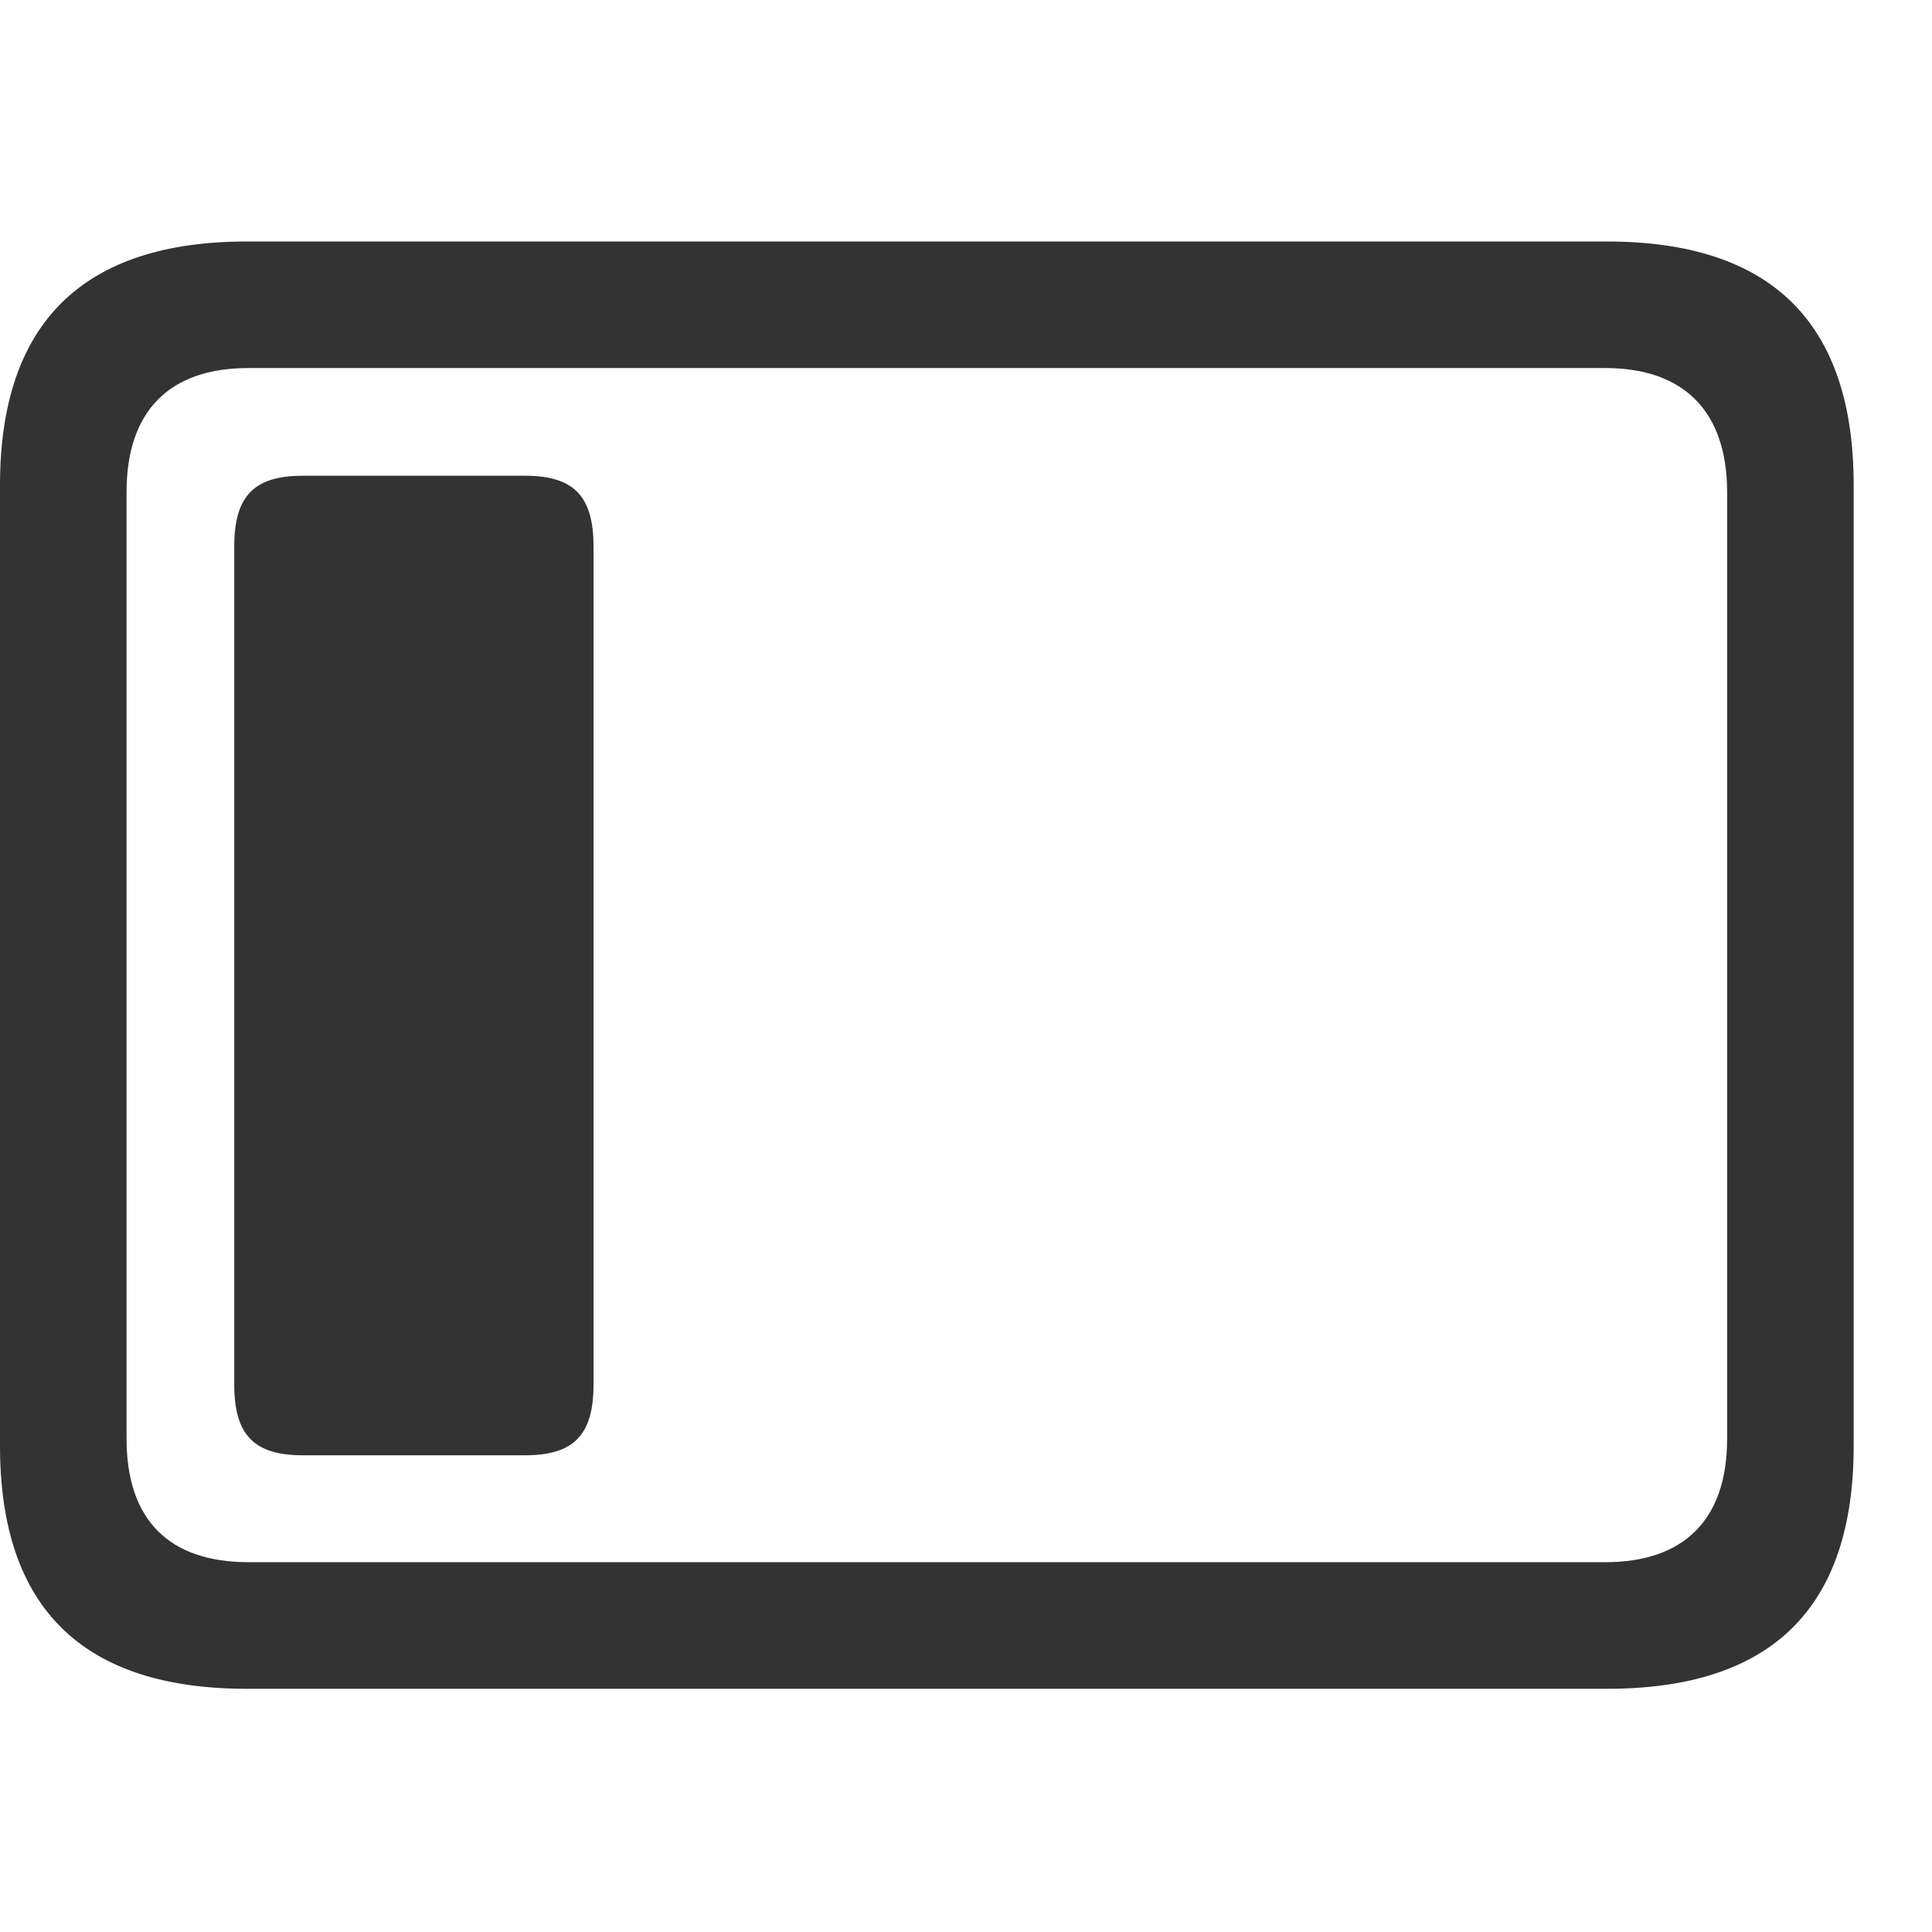
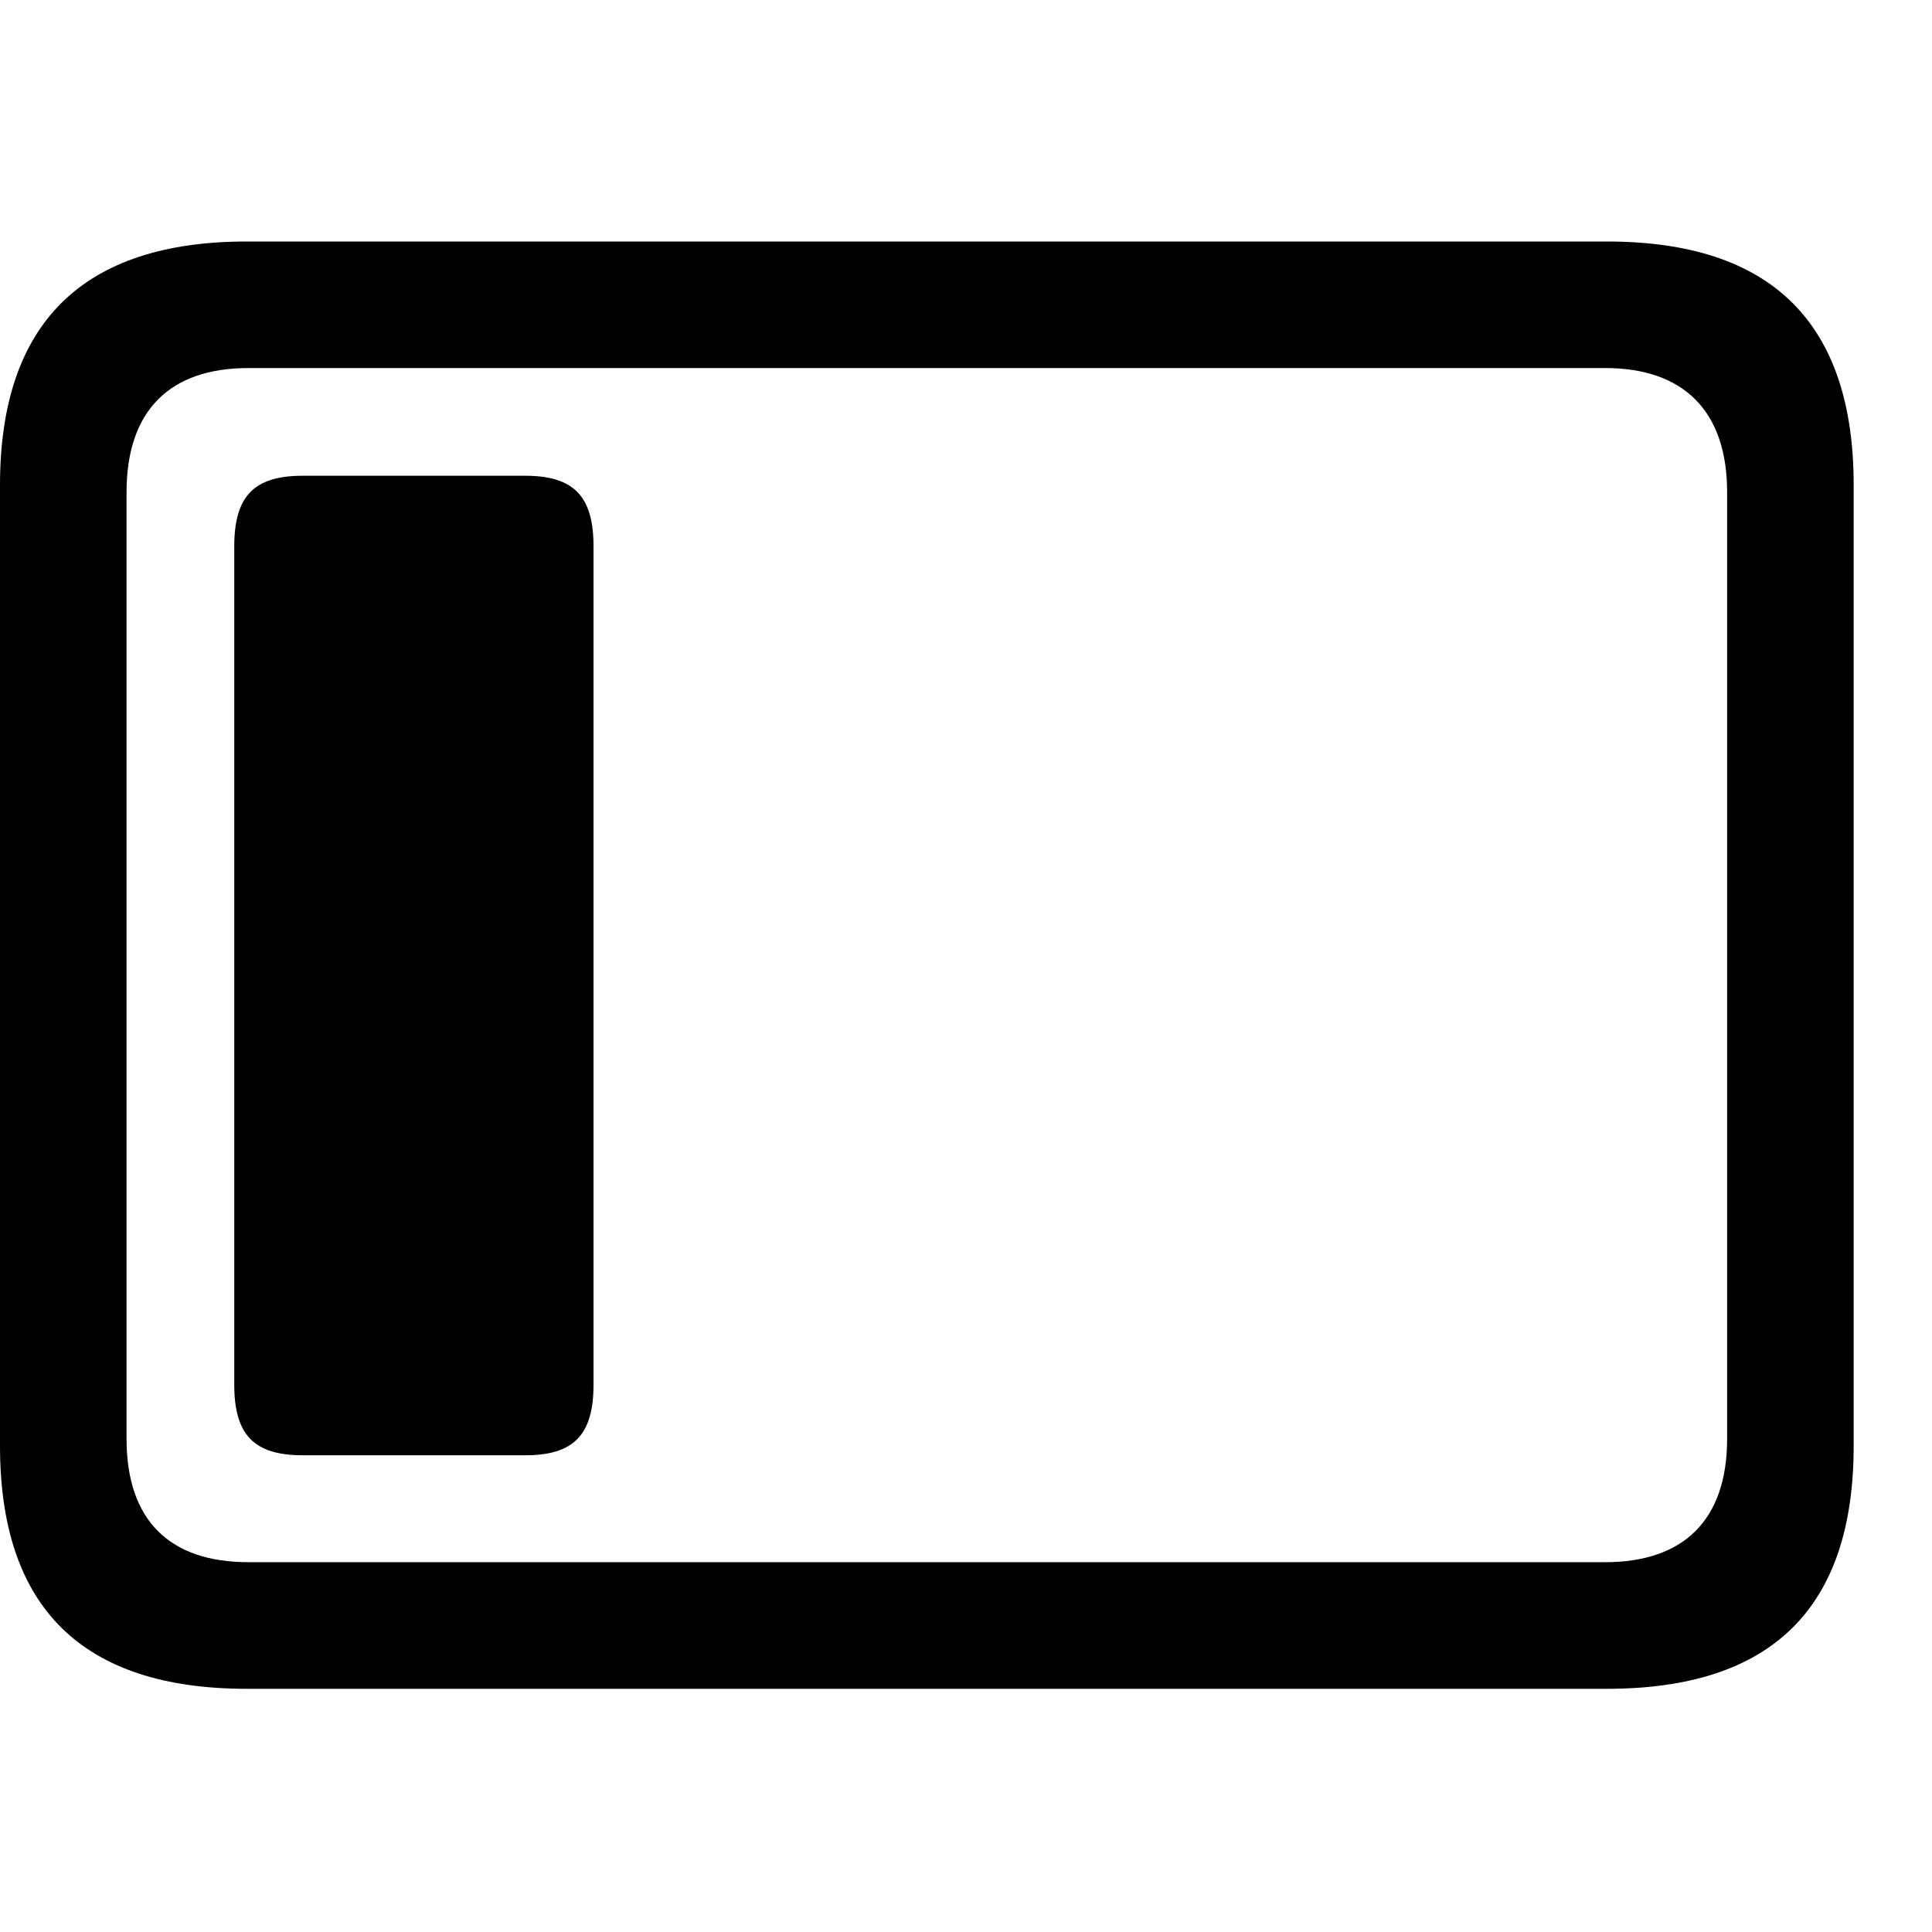
<svg xmlns="http://www.w3.org/2000/svg" preserveAspectRatio="none" overflow="visible" style="display: block;" width="24" height="24" viewBox="0 0 24 24" fill="none">
  <g id="HarmonyOS Icon">
-     <path id="Union" d="M19.961 3C22.012 3 23.027 4.016 23.027 6.027V17.961C23.027 19.973 22.012 20.979 19.961 20.979H3.066C1.025 20.979 1.26379e-05 19.973 0 17.961V6.027C0 4.016 1.025 3 3.066 3H19.961ZM3.086 4.572C2.109 4.572 1.572 5.1 1.572 6.115V17.873C1.572 18.889 2.109 19.406 3.086 19.406H19.941C20.908 19.406 21.455 18.889 21.455 17.873V6.115C21.455 5.1 20.908 4.572 19.941 4.572H3.086ZM6.523 5.91C7.129 5.91 7.373 6.164 7.373 6.789V17.199C7.373 17.824 7.129 18.078 6.523 18.078H3.76C3.154 18.078 2.91 17.824 2.91 17.199V6.789C2.91 6.164 3.154 5.91 3.76 5.91H6.523Z" fill="currentColor" fill-opacity="0.8" />
+     <path id="Union" d="M19.961 3C22.012 3 23.027 4.016 23.027 6.027V17.961C23.027 19.973 22.012 20.979 19.961 20.979H3.066C1.025 20.979 1.26379e-05 19.973 0 17.961V6.027C0 4.016 1.025 3 3.066 3H19.961ZM3.086 4.572C2.109 4.572 1.572 5.1 1.572 6.115V17.873C1.572 18.889 2.109 19.406 3.086 19.406H19.941C20.908 19.406 21.455 18.889 21.455 17.873V6.115C21.455 5.1 20.908 4.572 19.941 4.572H3.086ZM6.523 5.91C7.129 5.91 7.373 6.164 7.373 6.789V17.199C7.373 17.824 7.129 18.078 6.523 18.078H3.76C3.154 18.078 2.91 17.824 2.91 17.199V6.789C2.91 6.164 3.154 5.91 3.76 5.91H6.523Z" fill="currentColor" />
  </g>
</svg>
